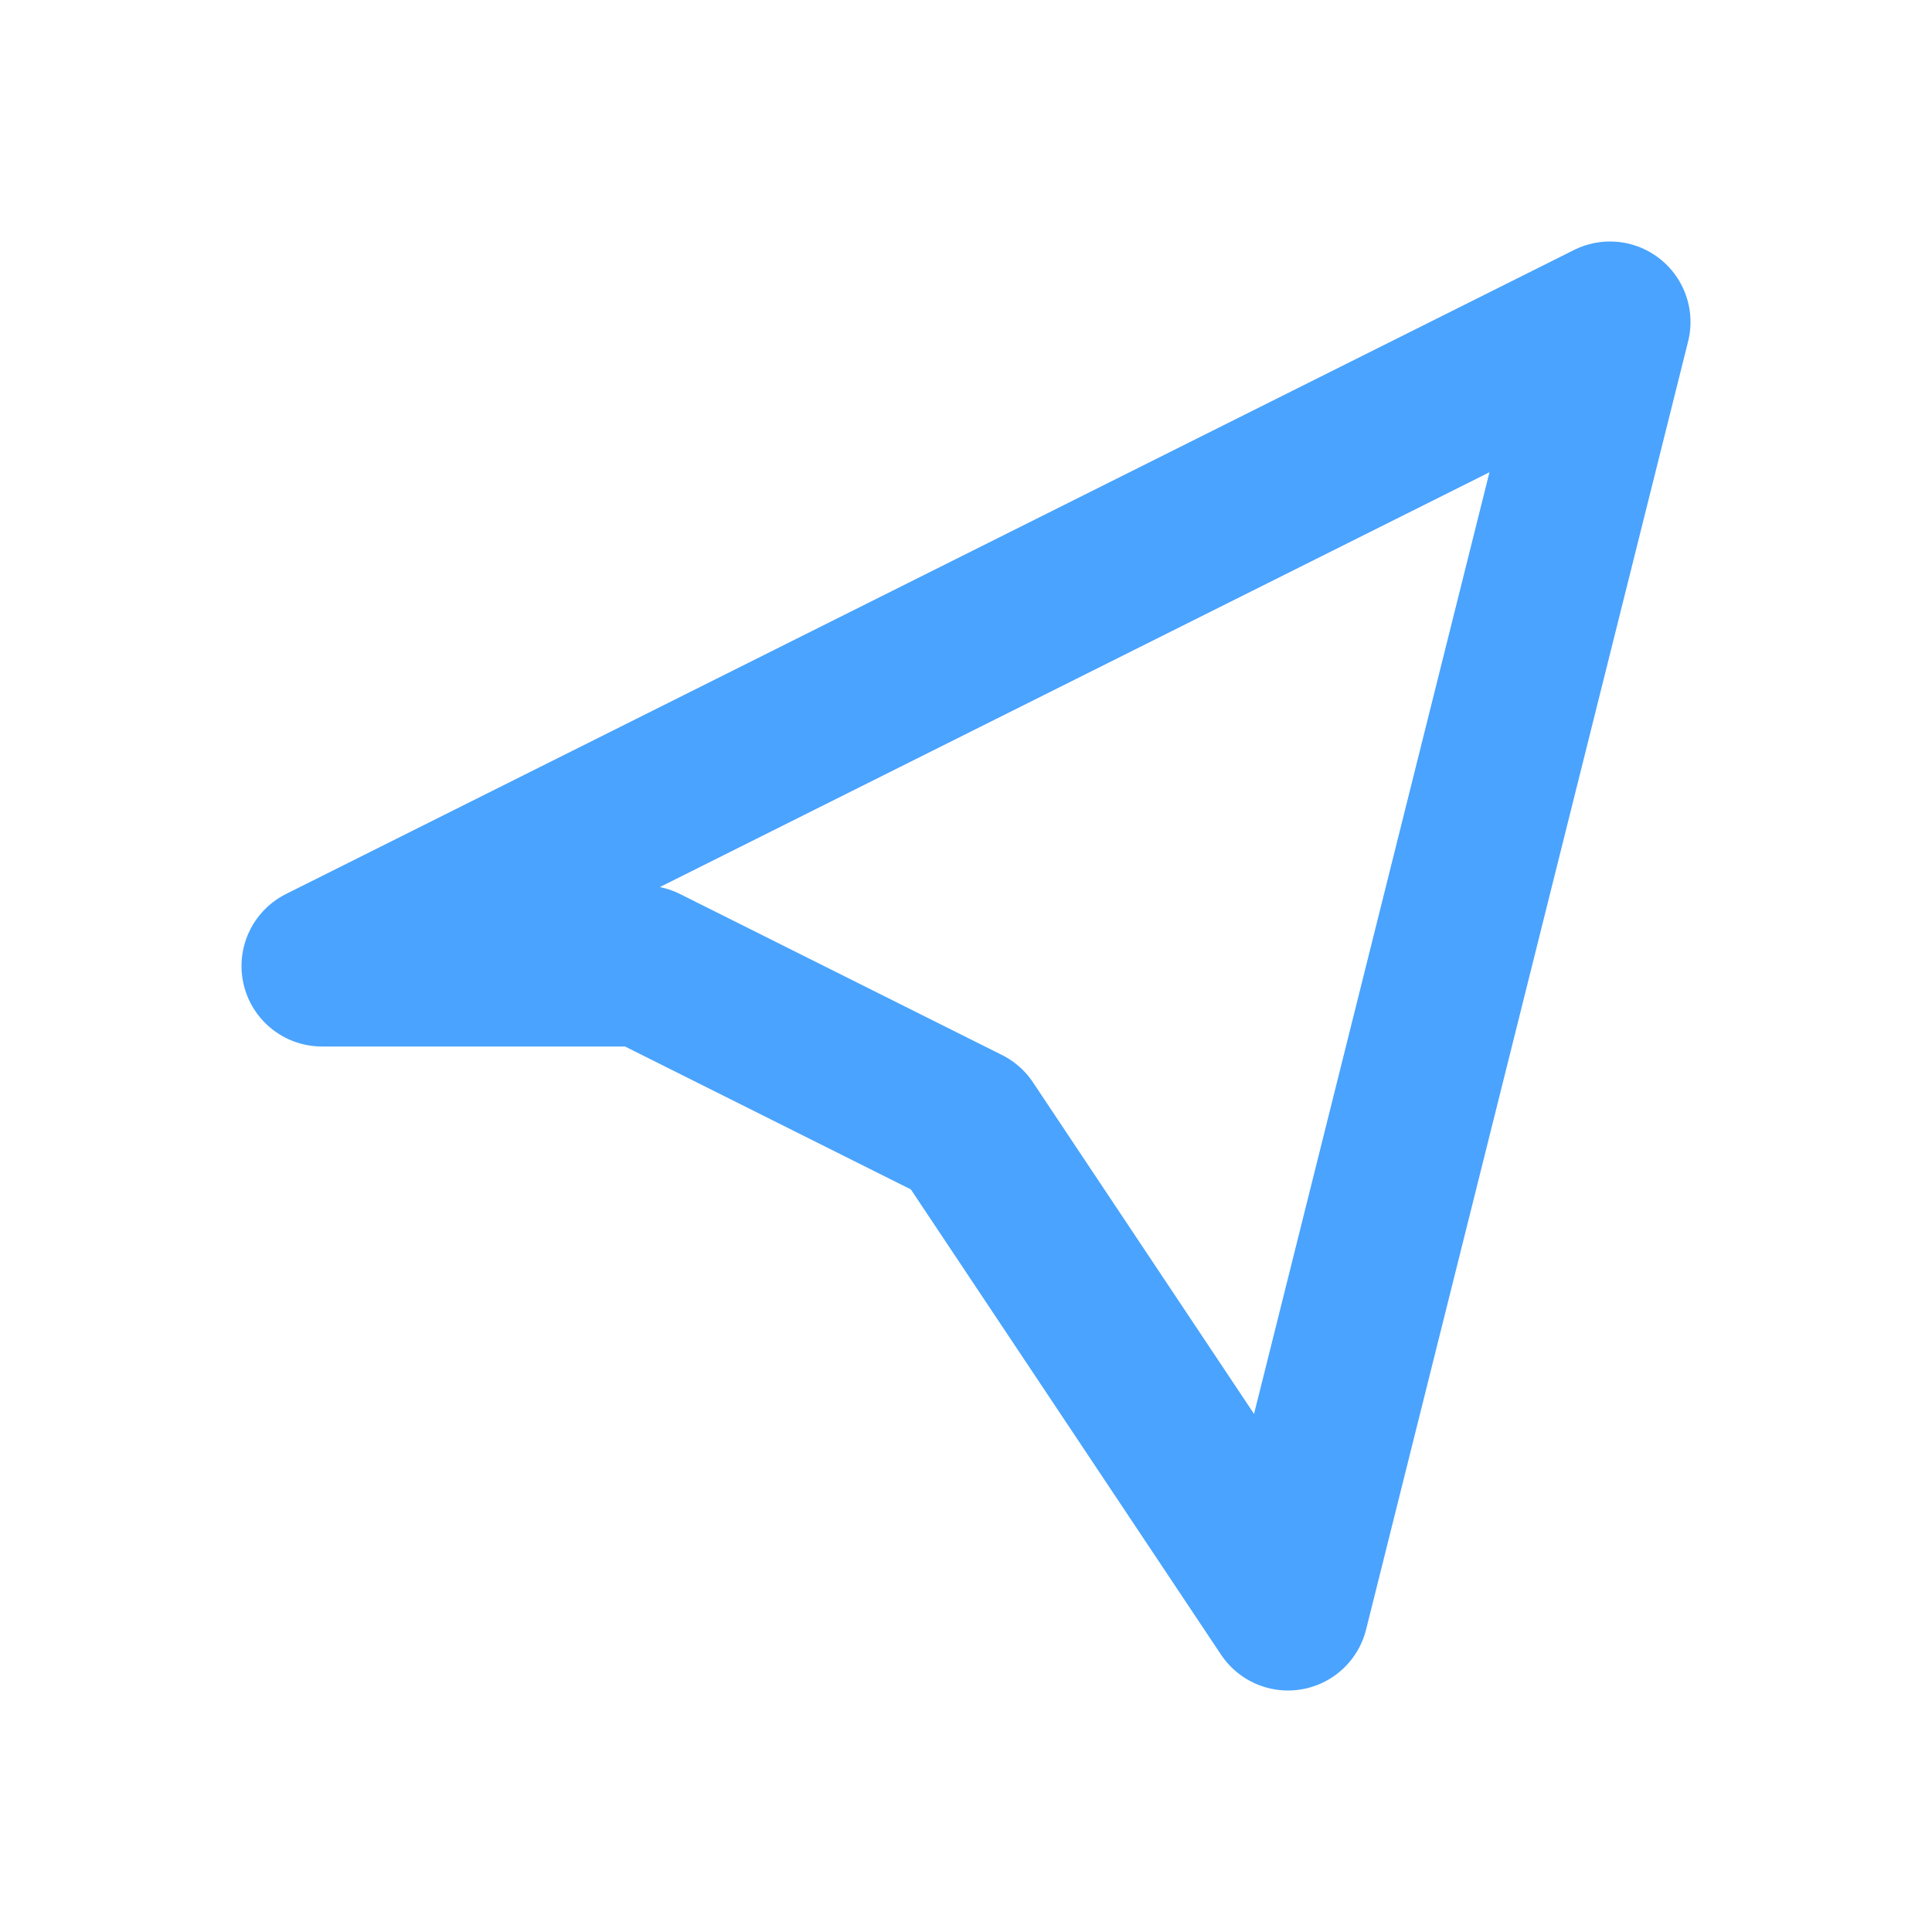
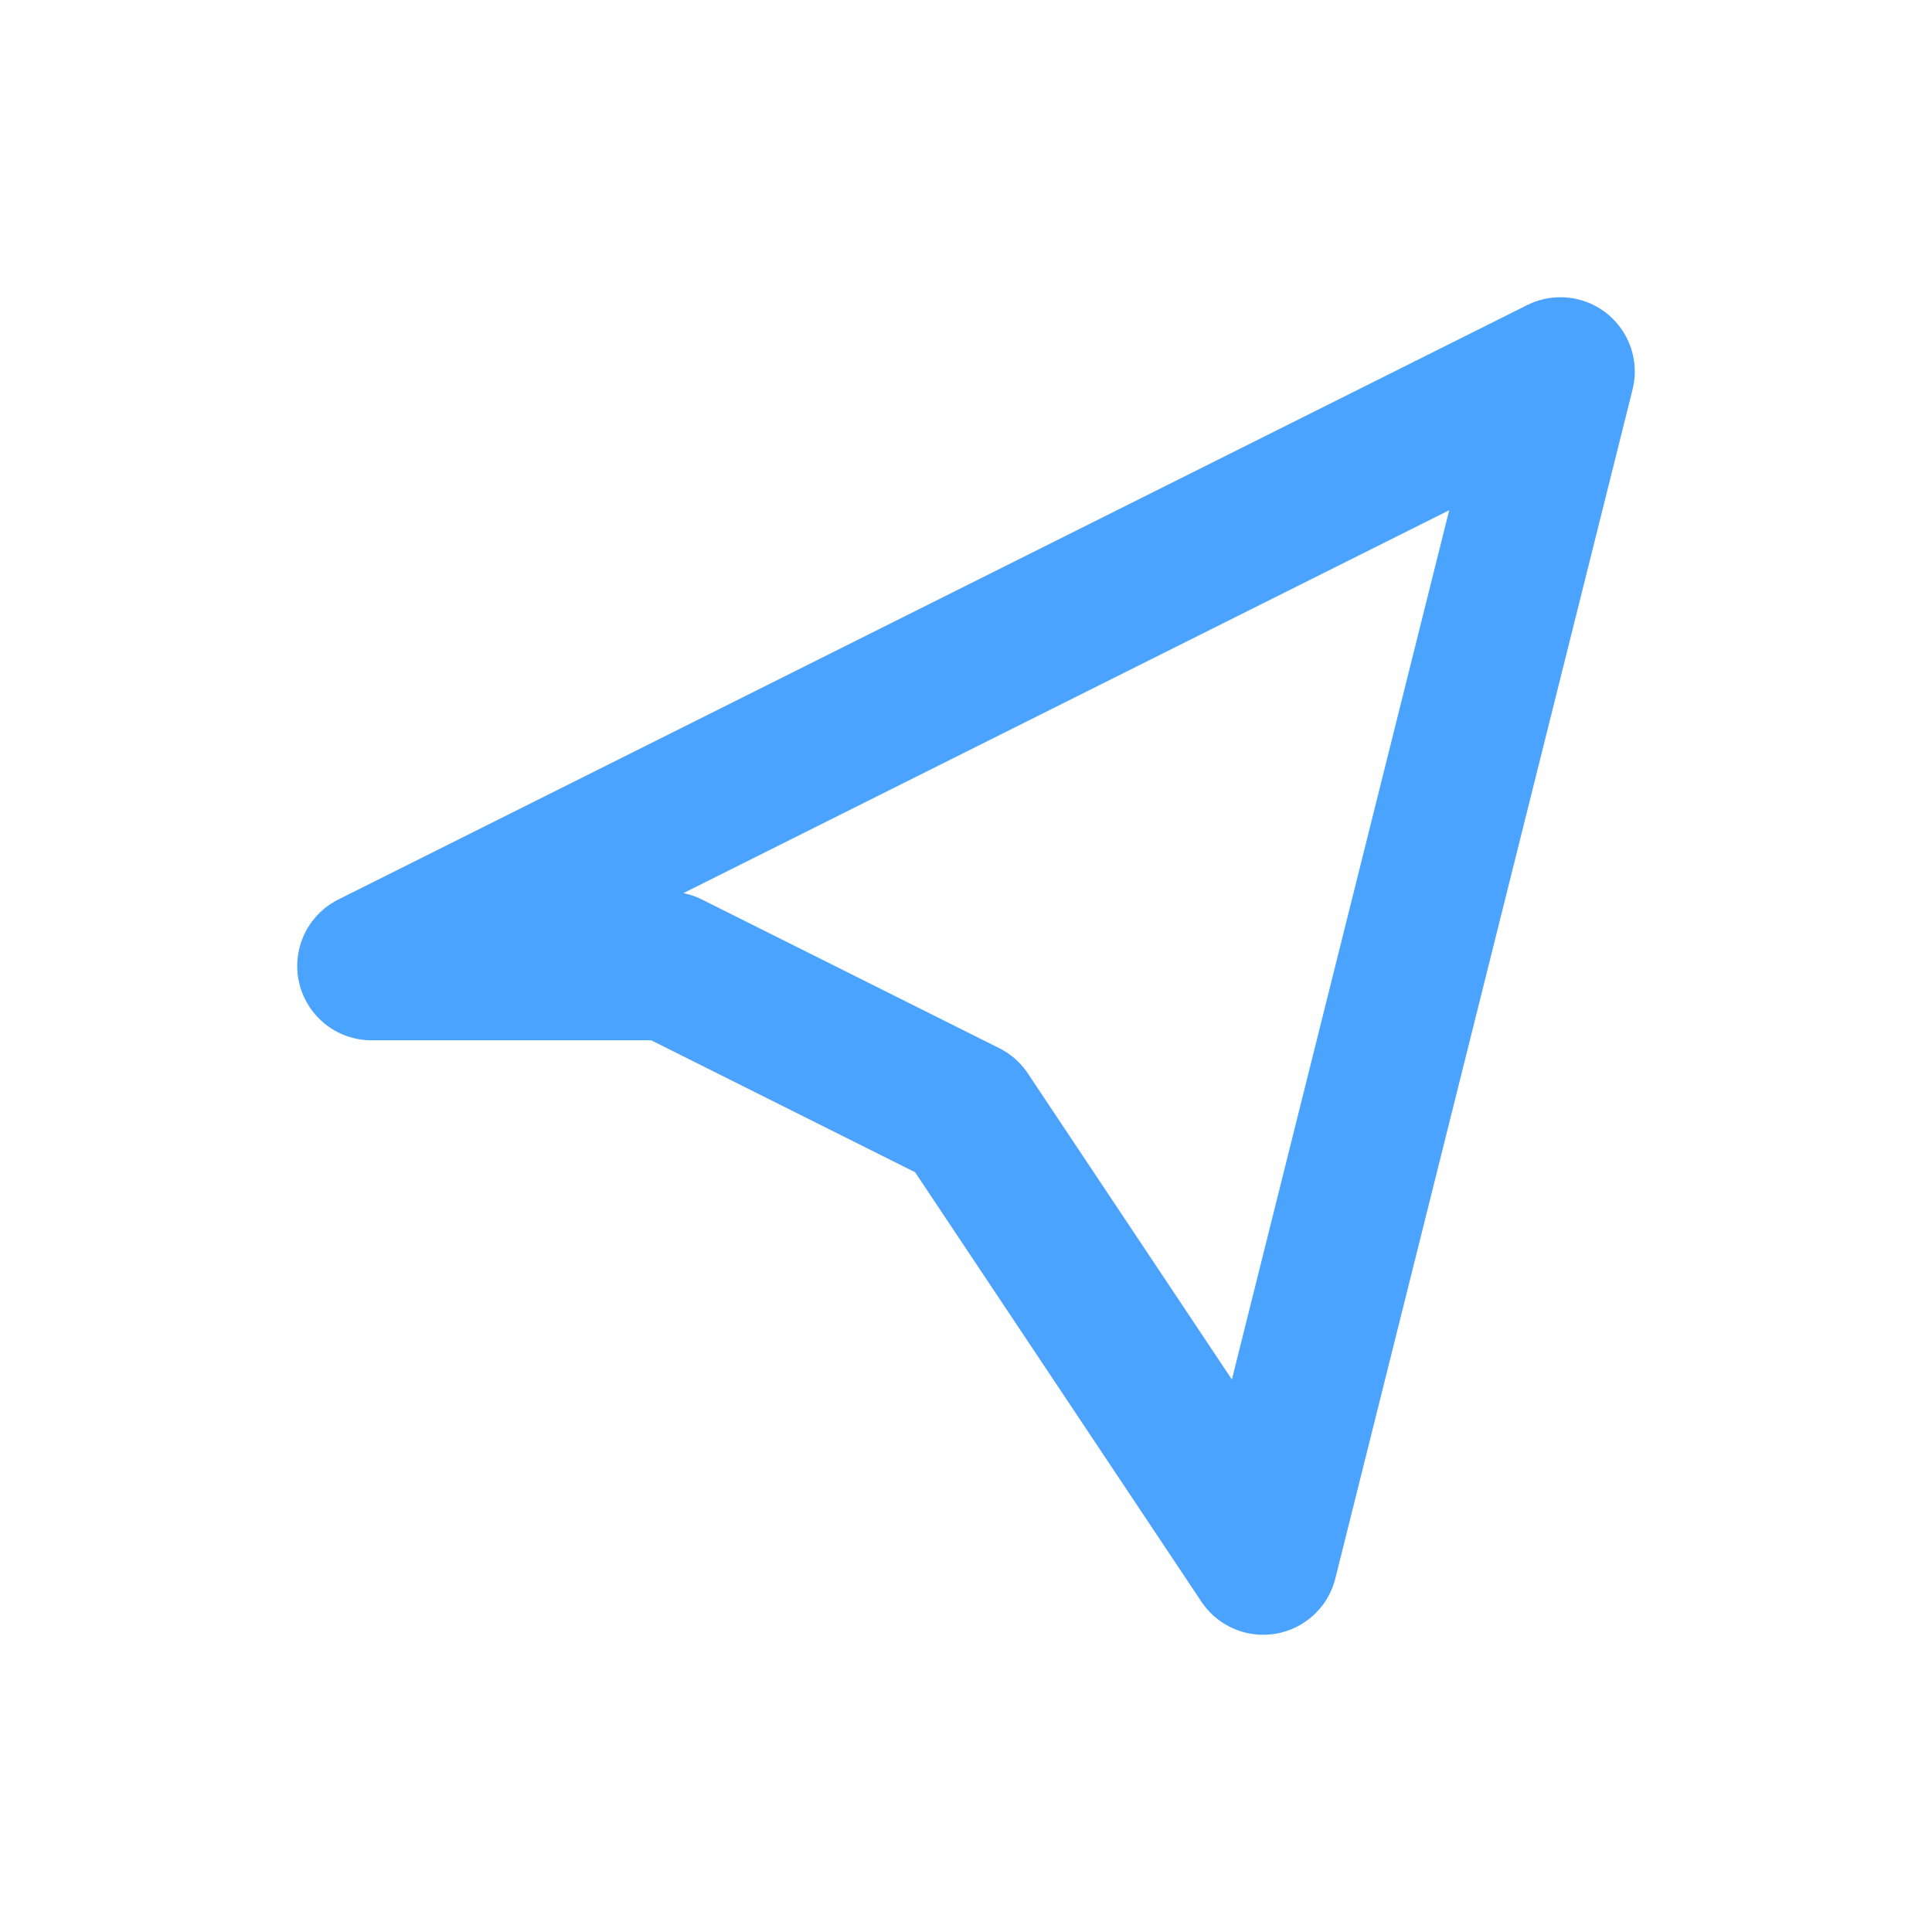
- <svg xmlns="http://www.w3.org/2000/svg" width="24" height="24" viewBox="0 0 24 24" fill="none">
+ <svg xmlns="http://www.w3.org/2000/svg" width="24" height="24" viewBox="-1 -1 26 26" fill="none">
  <path d="M4 12L20 4l-4 16-4-6-4-2z" stroke="#4aa3ff" stroke-width="2" stroke-linejoin="round" fill="none" />
</svg>
